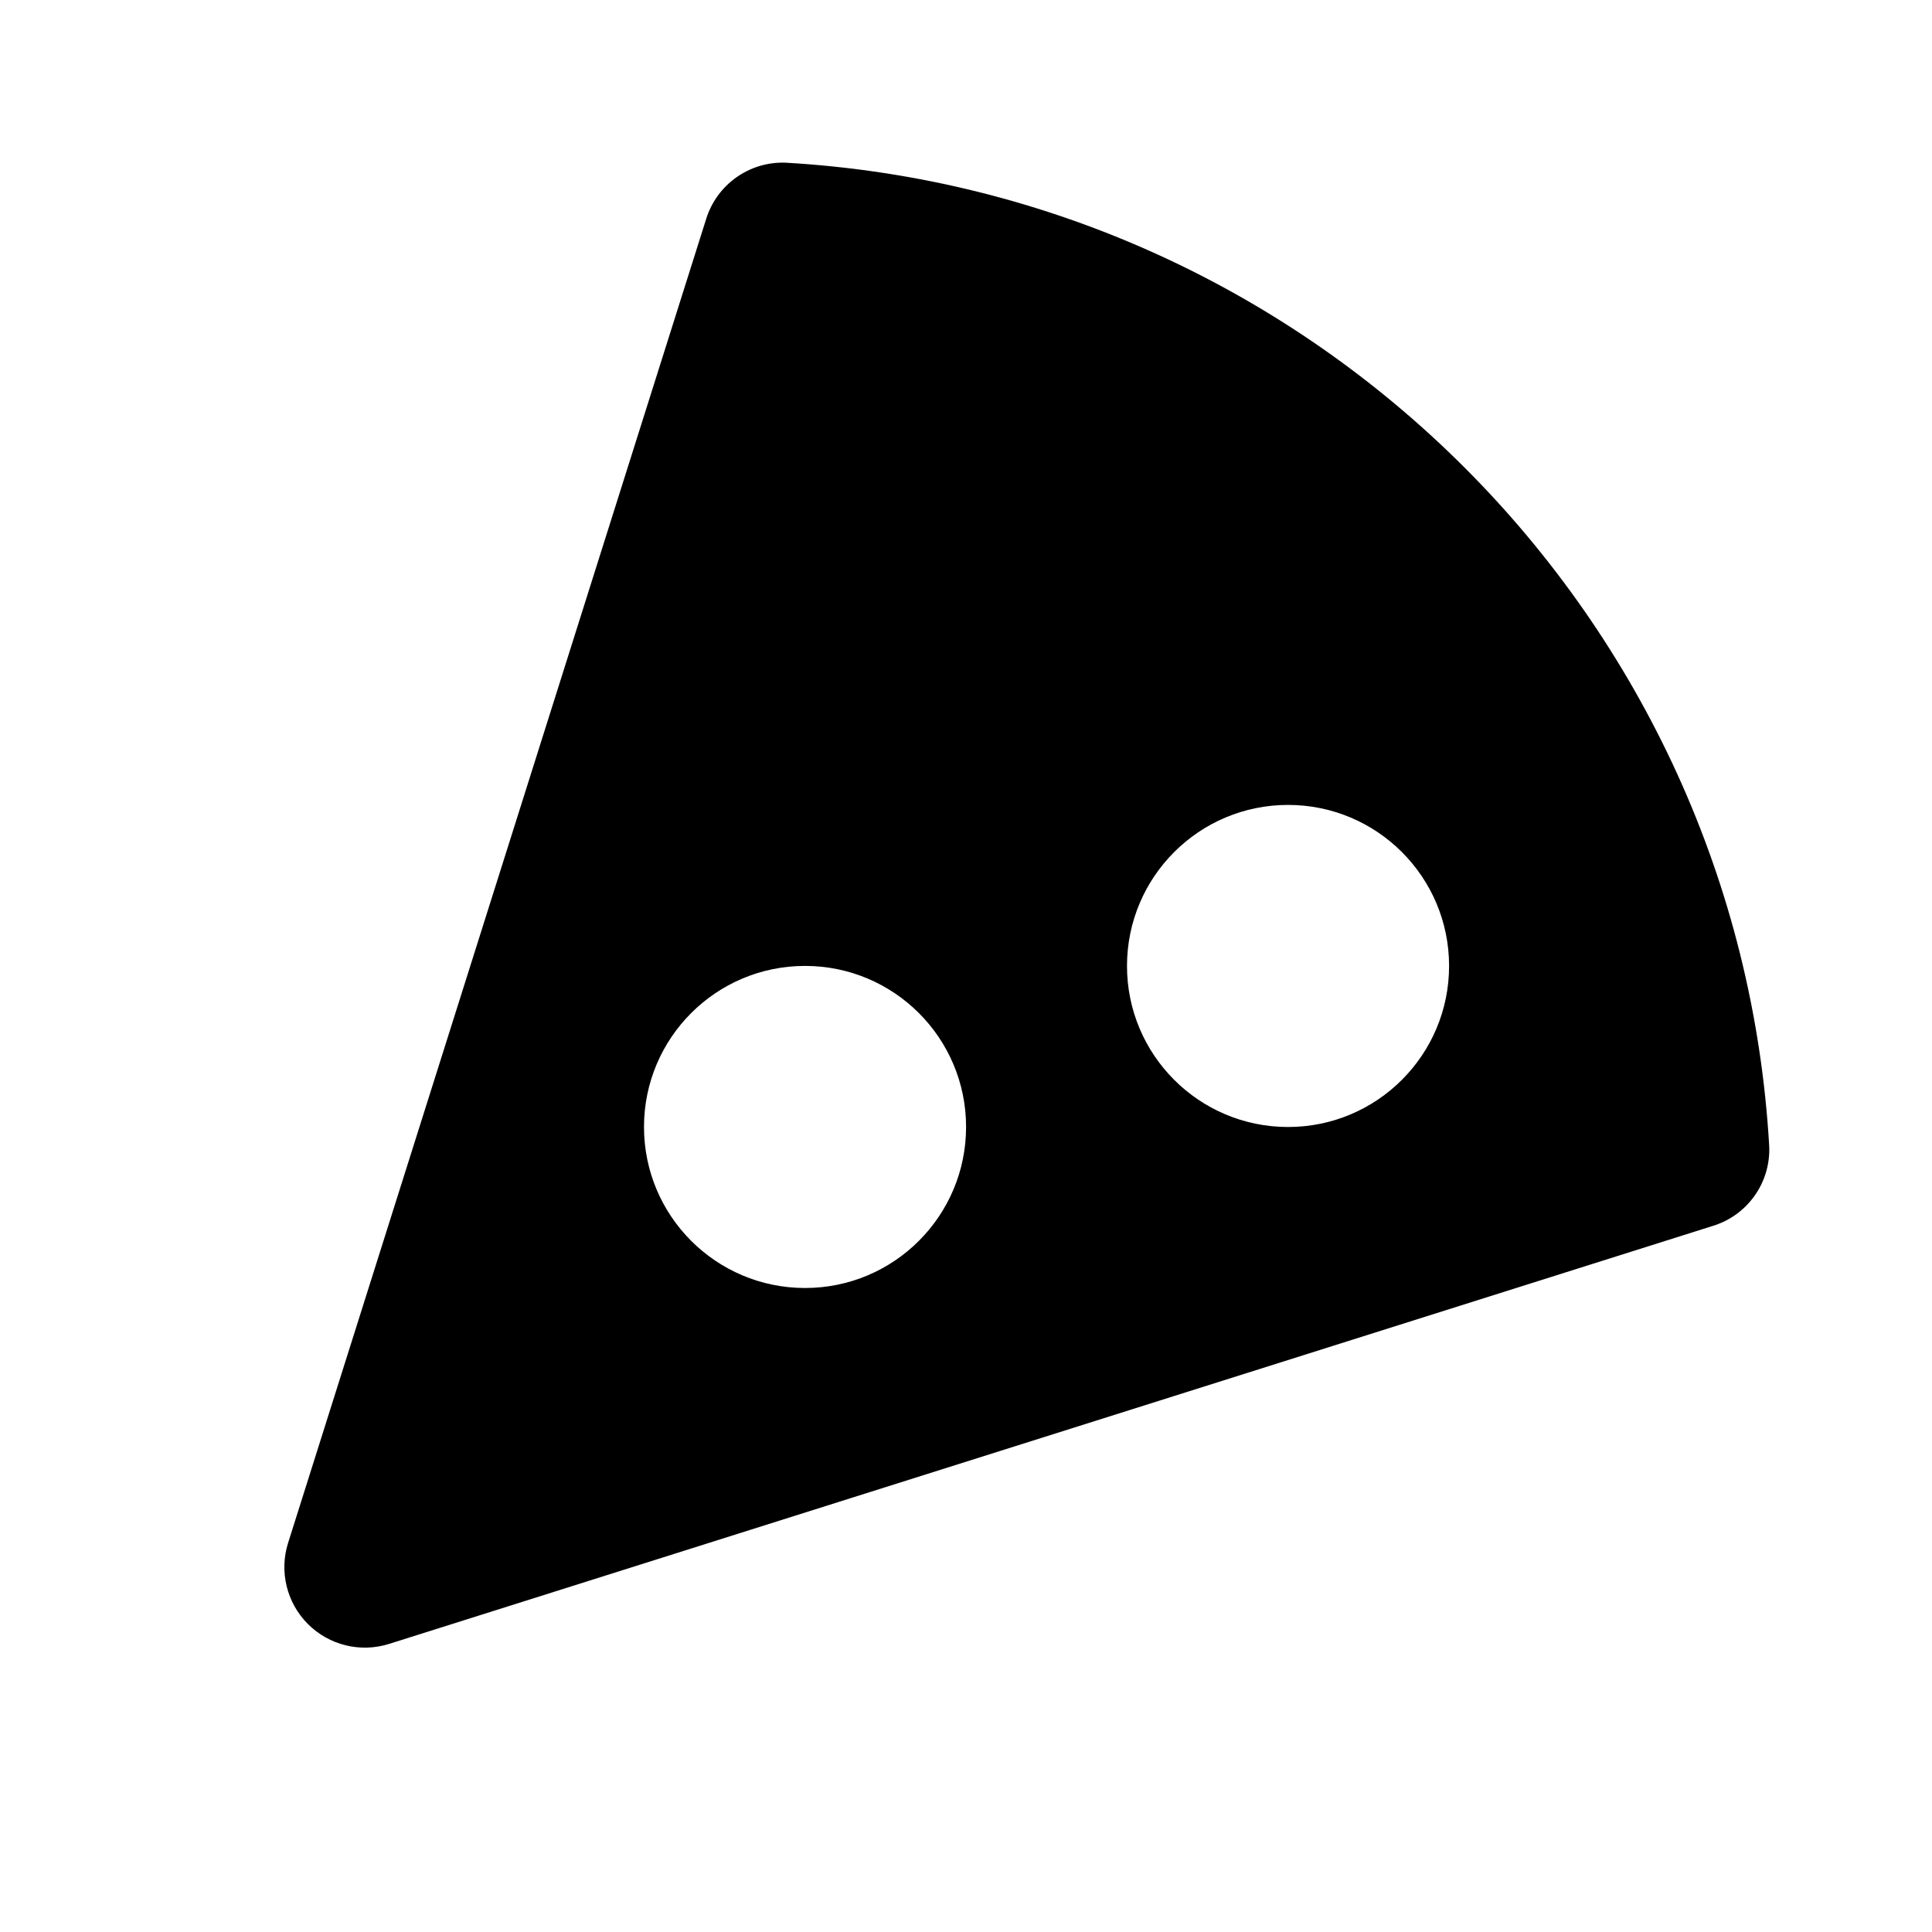
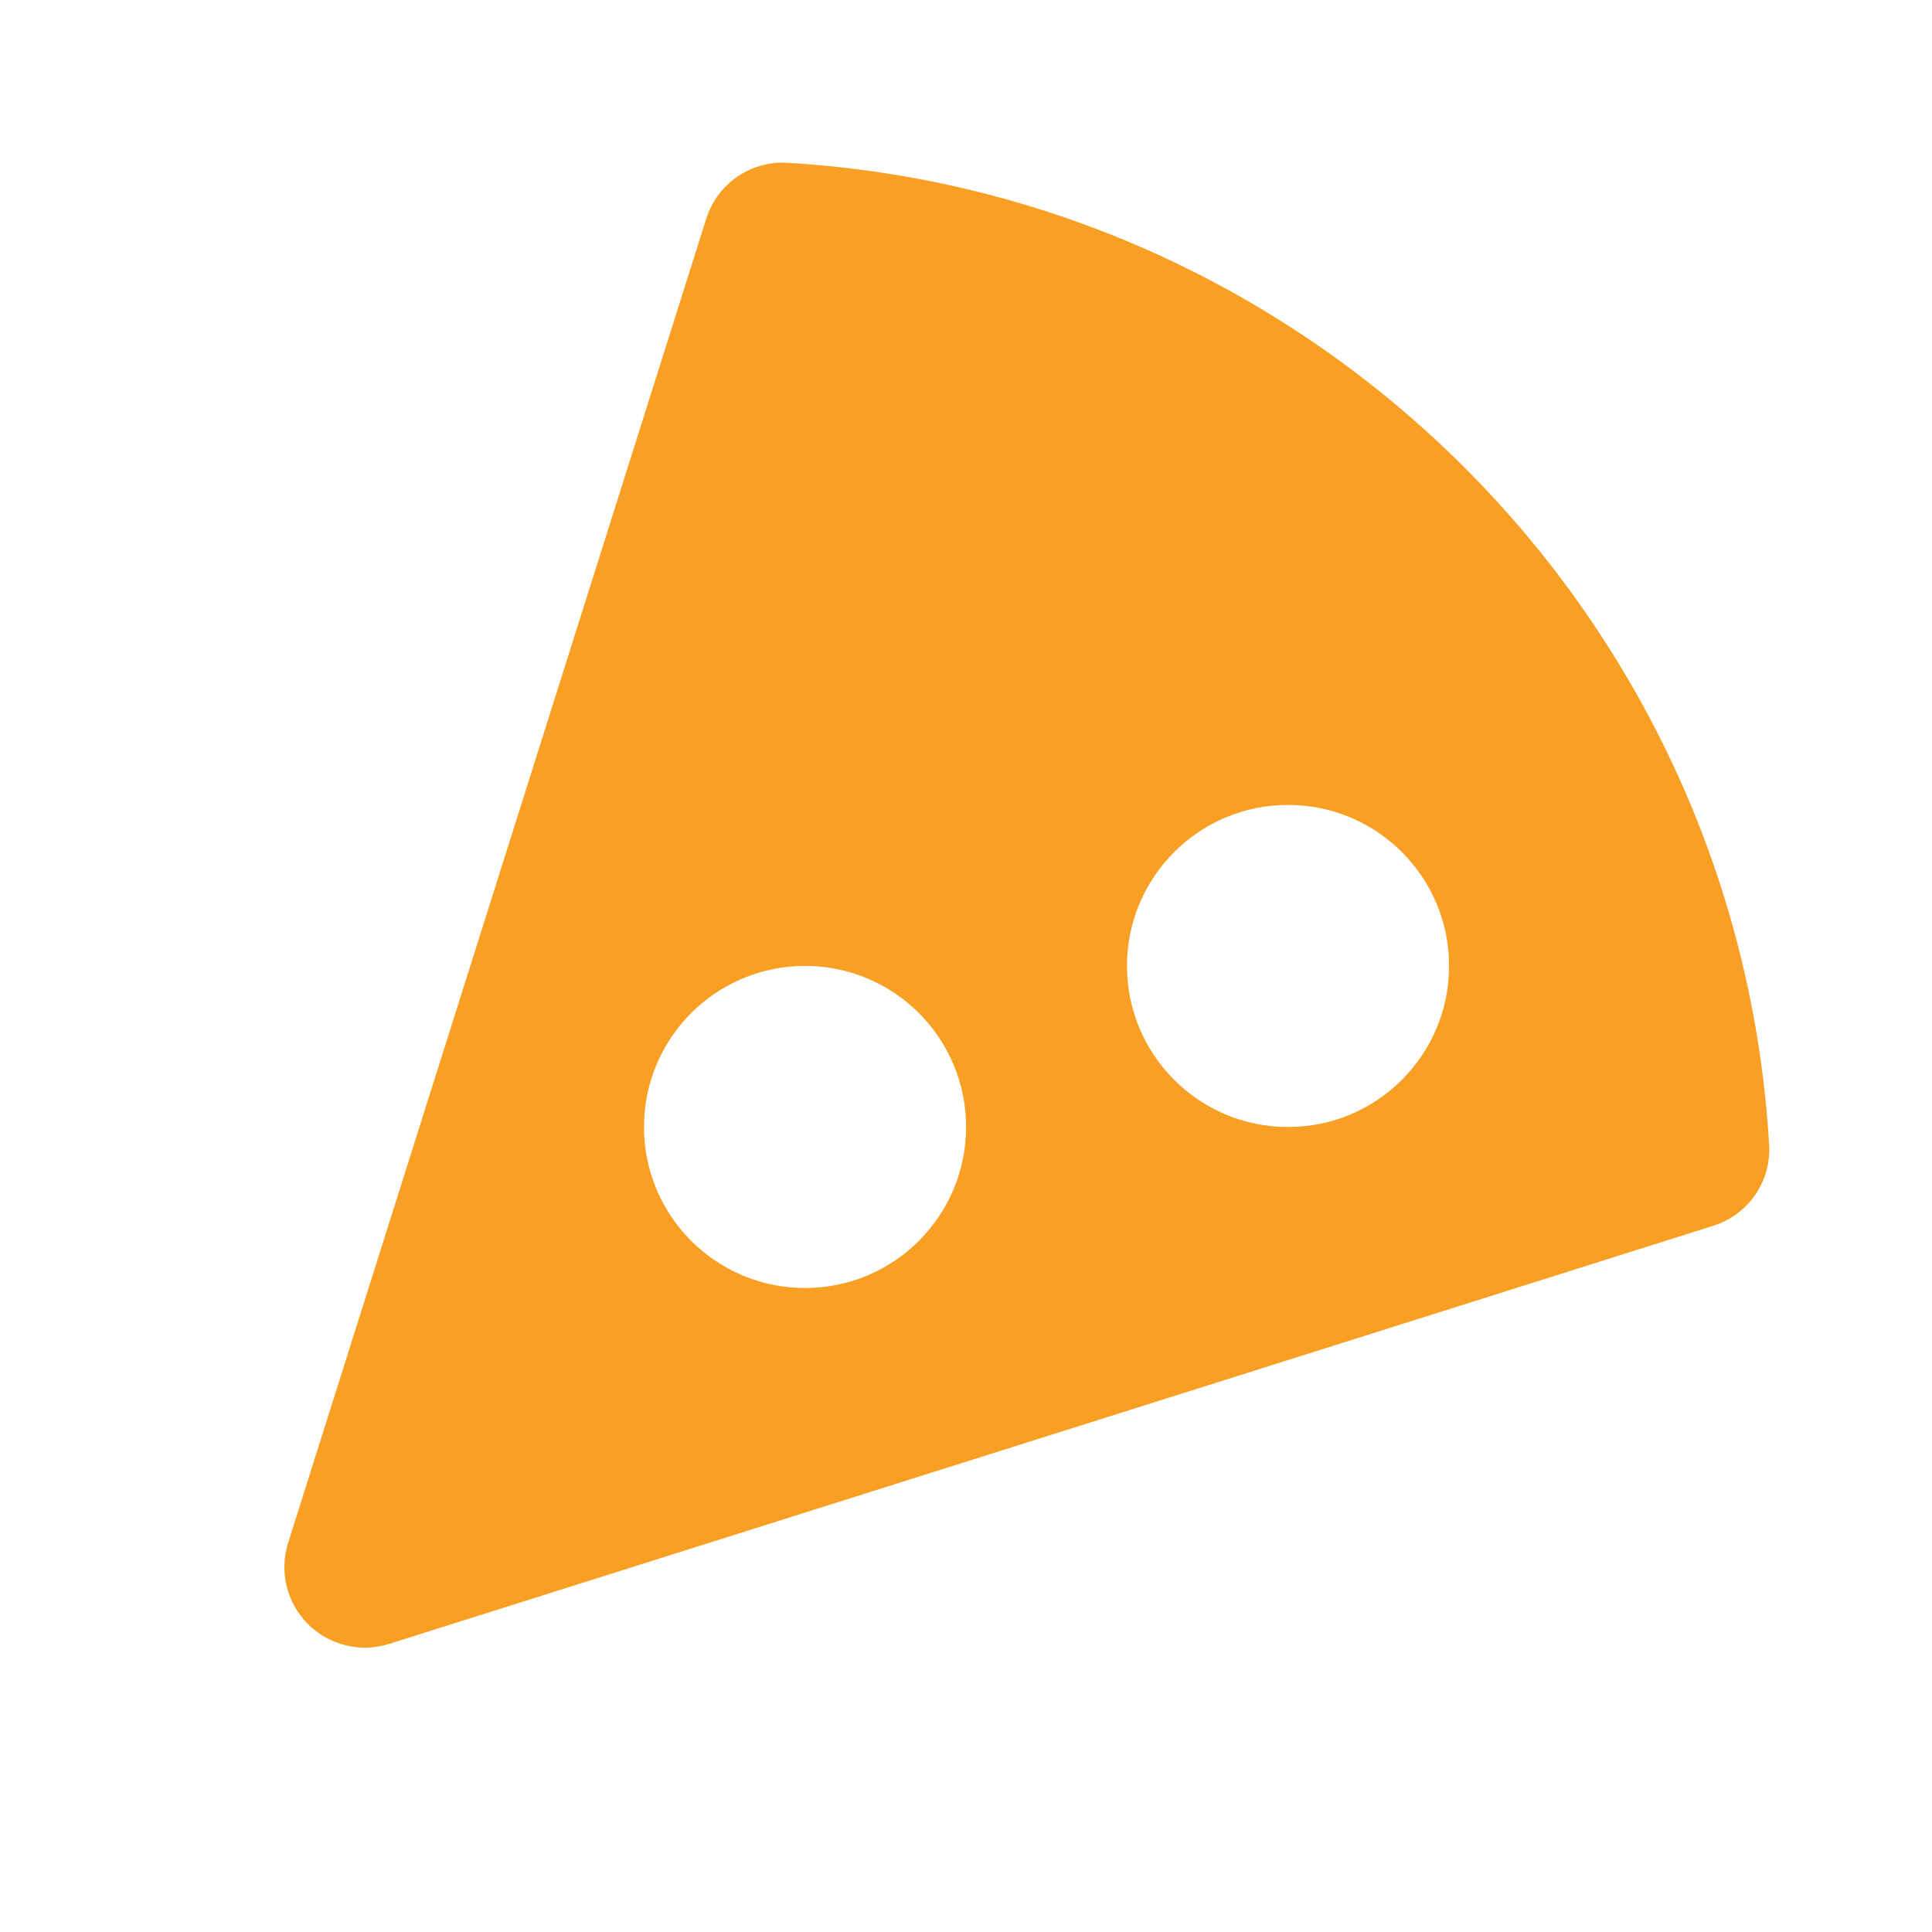
- <svg xmlns="http://www.w3.org/2000/svg" width="24" height="24" viewBox="0 0 24 24" style="fill: rgba(0, 0, 0, 1);transform: ;msFilter:;">
+ <svg xmlns="http://www.w3.org/2000/svg" width="48" height="48" viewBox="0 0 24 24" style="fill: #F99F24;transform: ;msFilter:;">
  <path d="M9.76 2.021a.995.995 0 0 0-.989.703L3.579 19.166a1 1 0 0 0 1.255 1.255l16.442-5.192a.991.991 0 0 0 .702-.988C21.6 7.666 16.334 2.4 9.76 2.021zM10 16a2 2 0 1 1 .001-4.001A2 2 0 0 1 10 16zm6-2a2 2 0 1 1 .001-4.001A2 2 0 0 1 16 14z" />
</svg>
